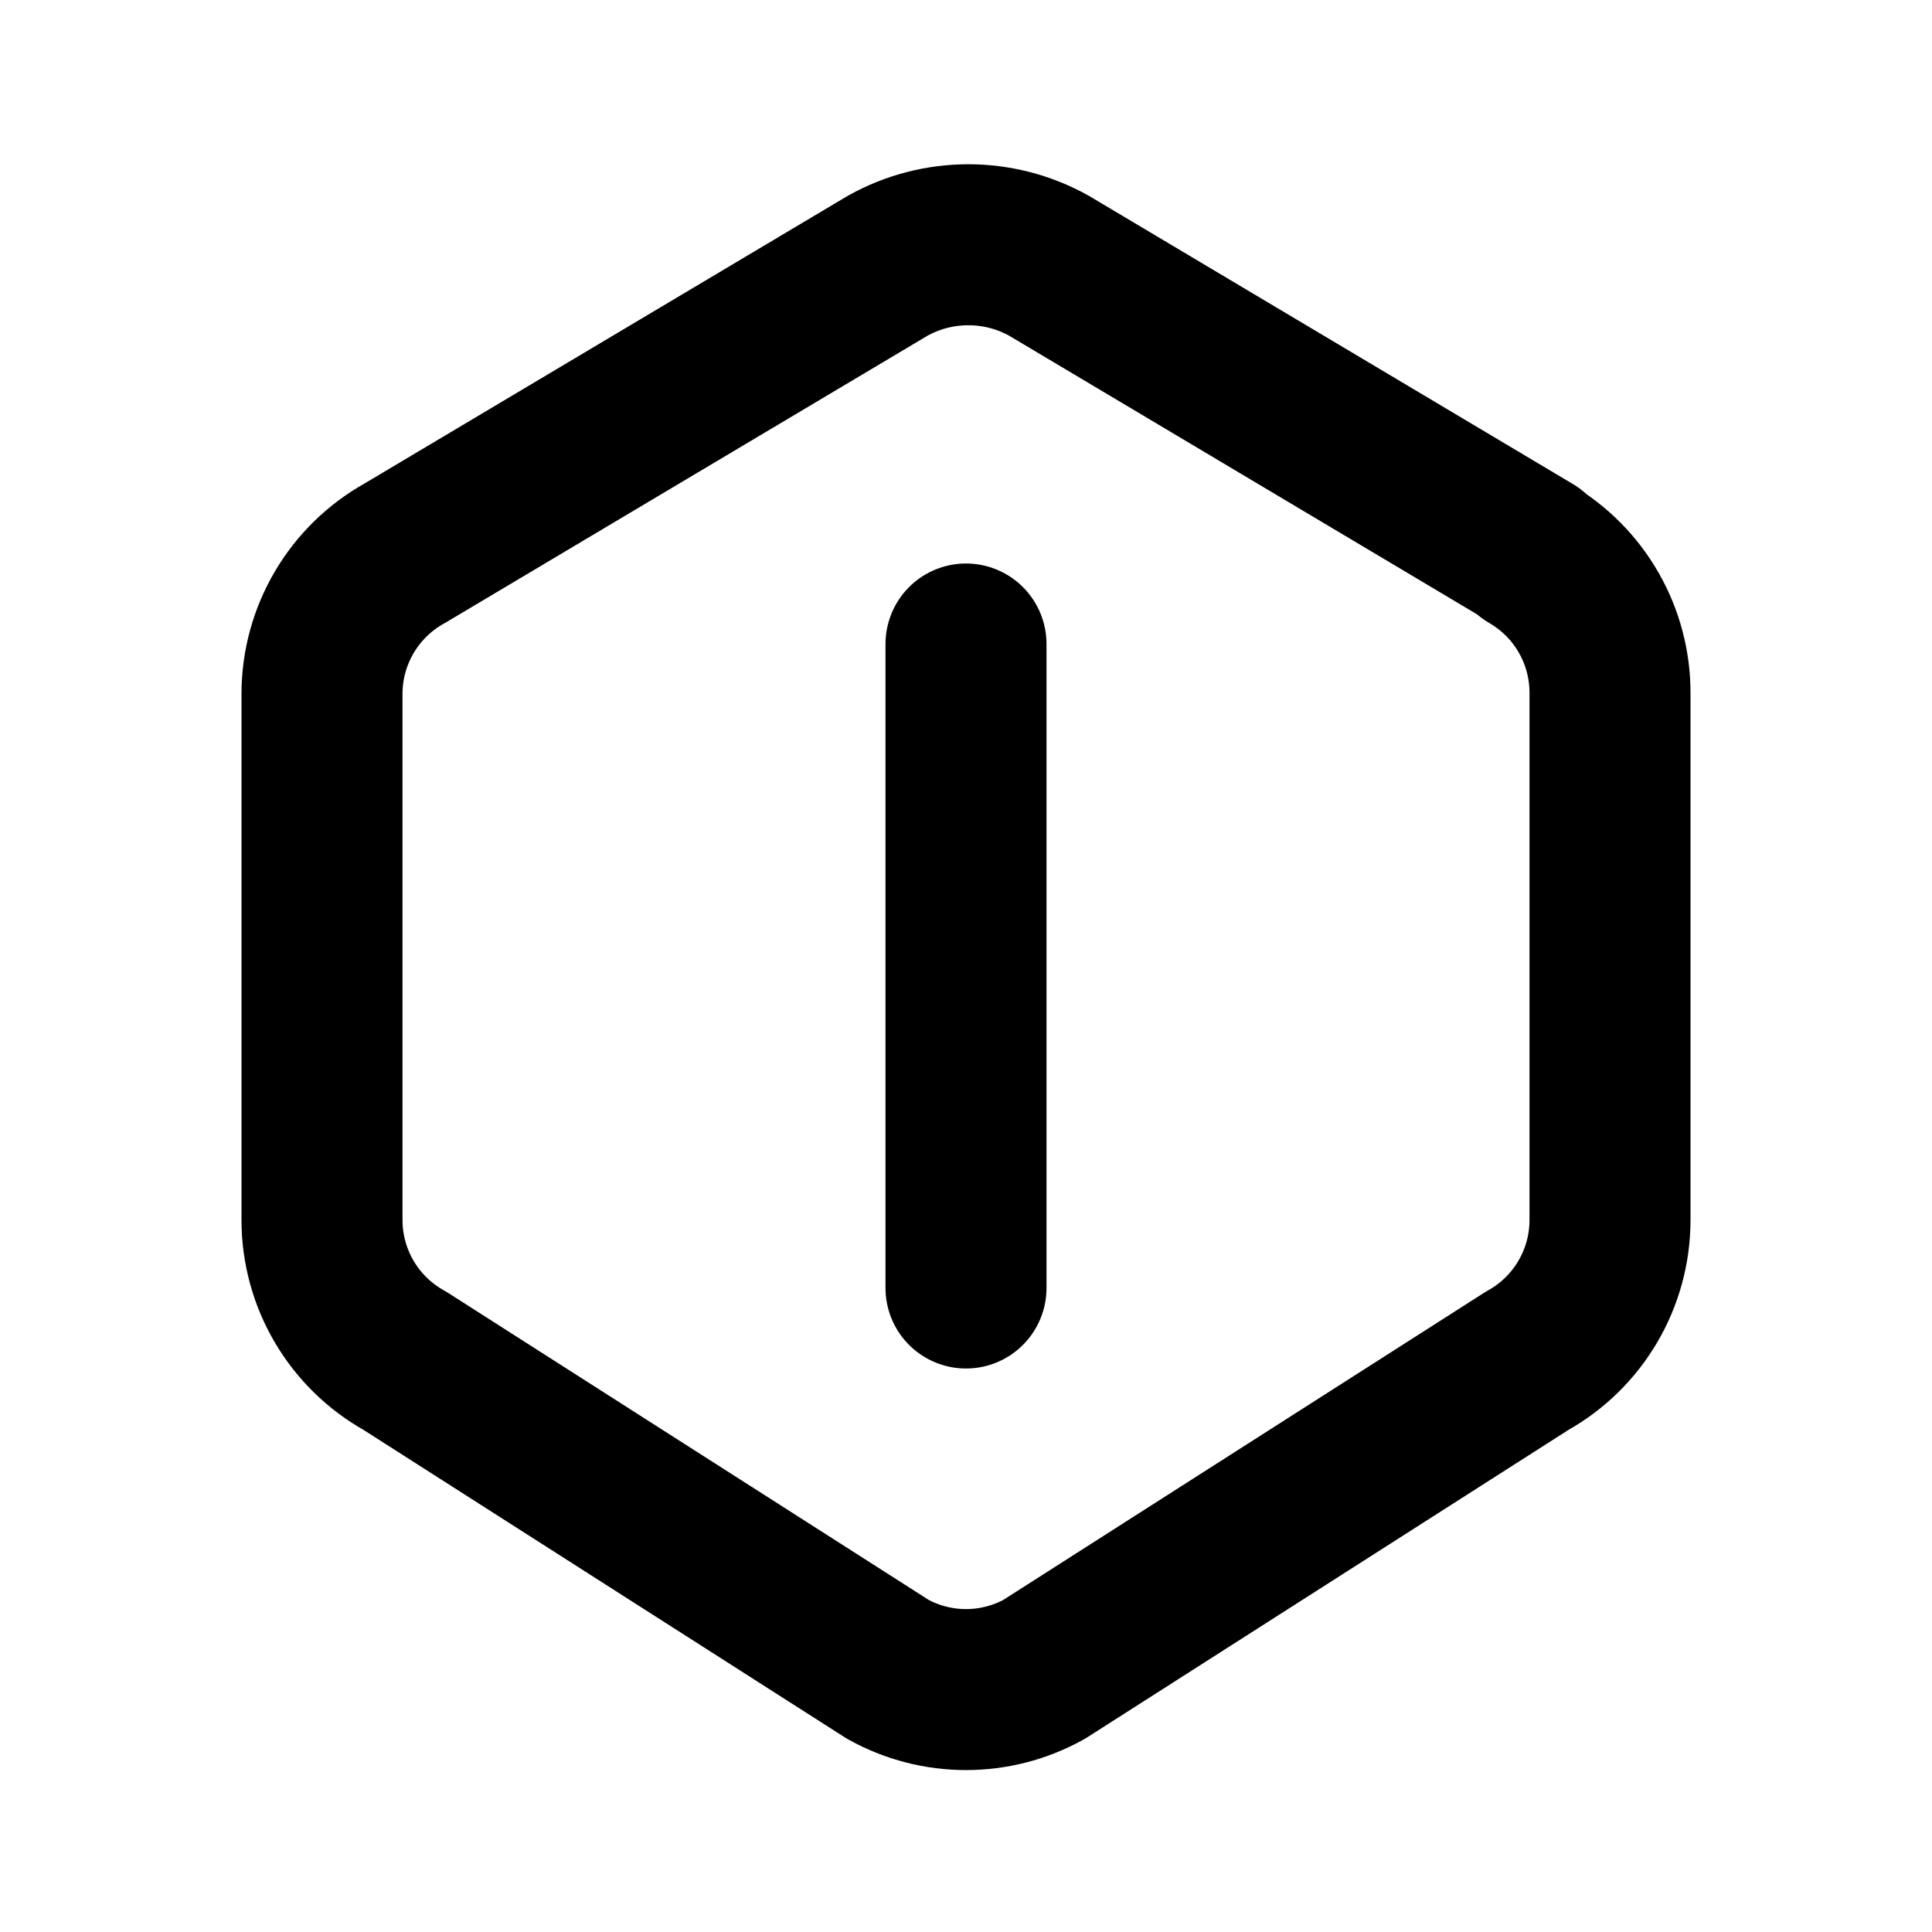
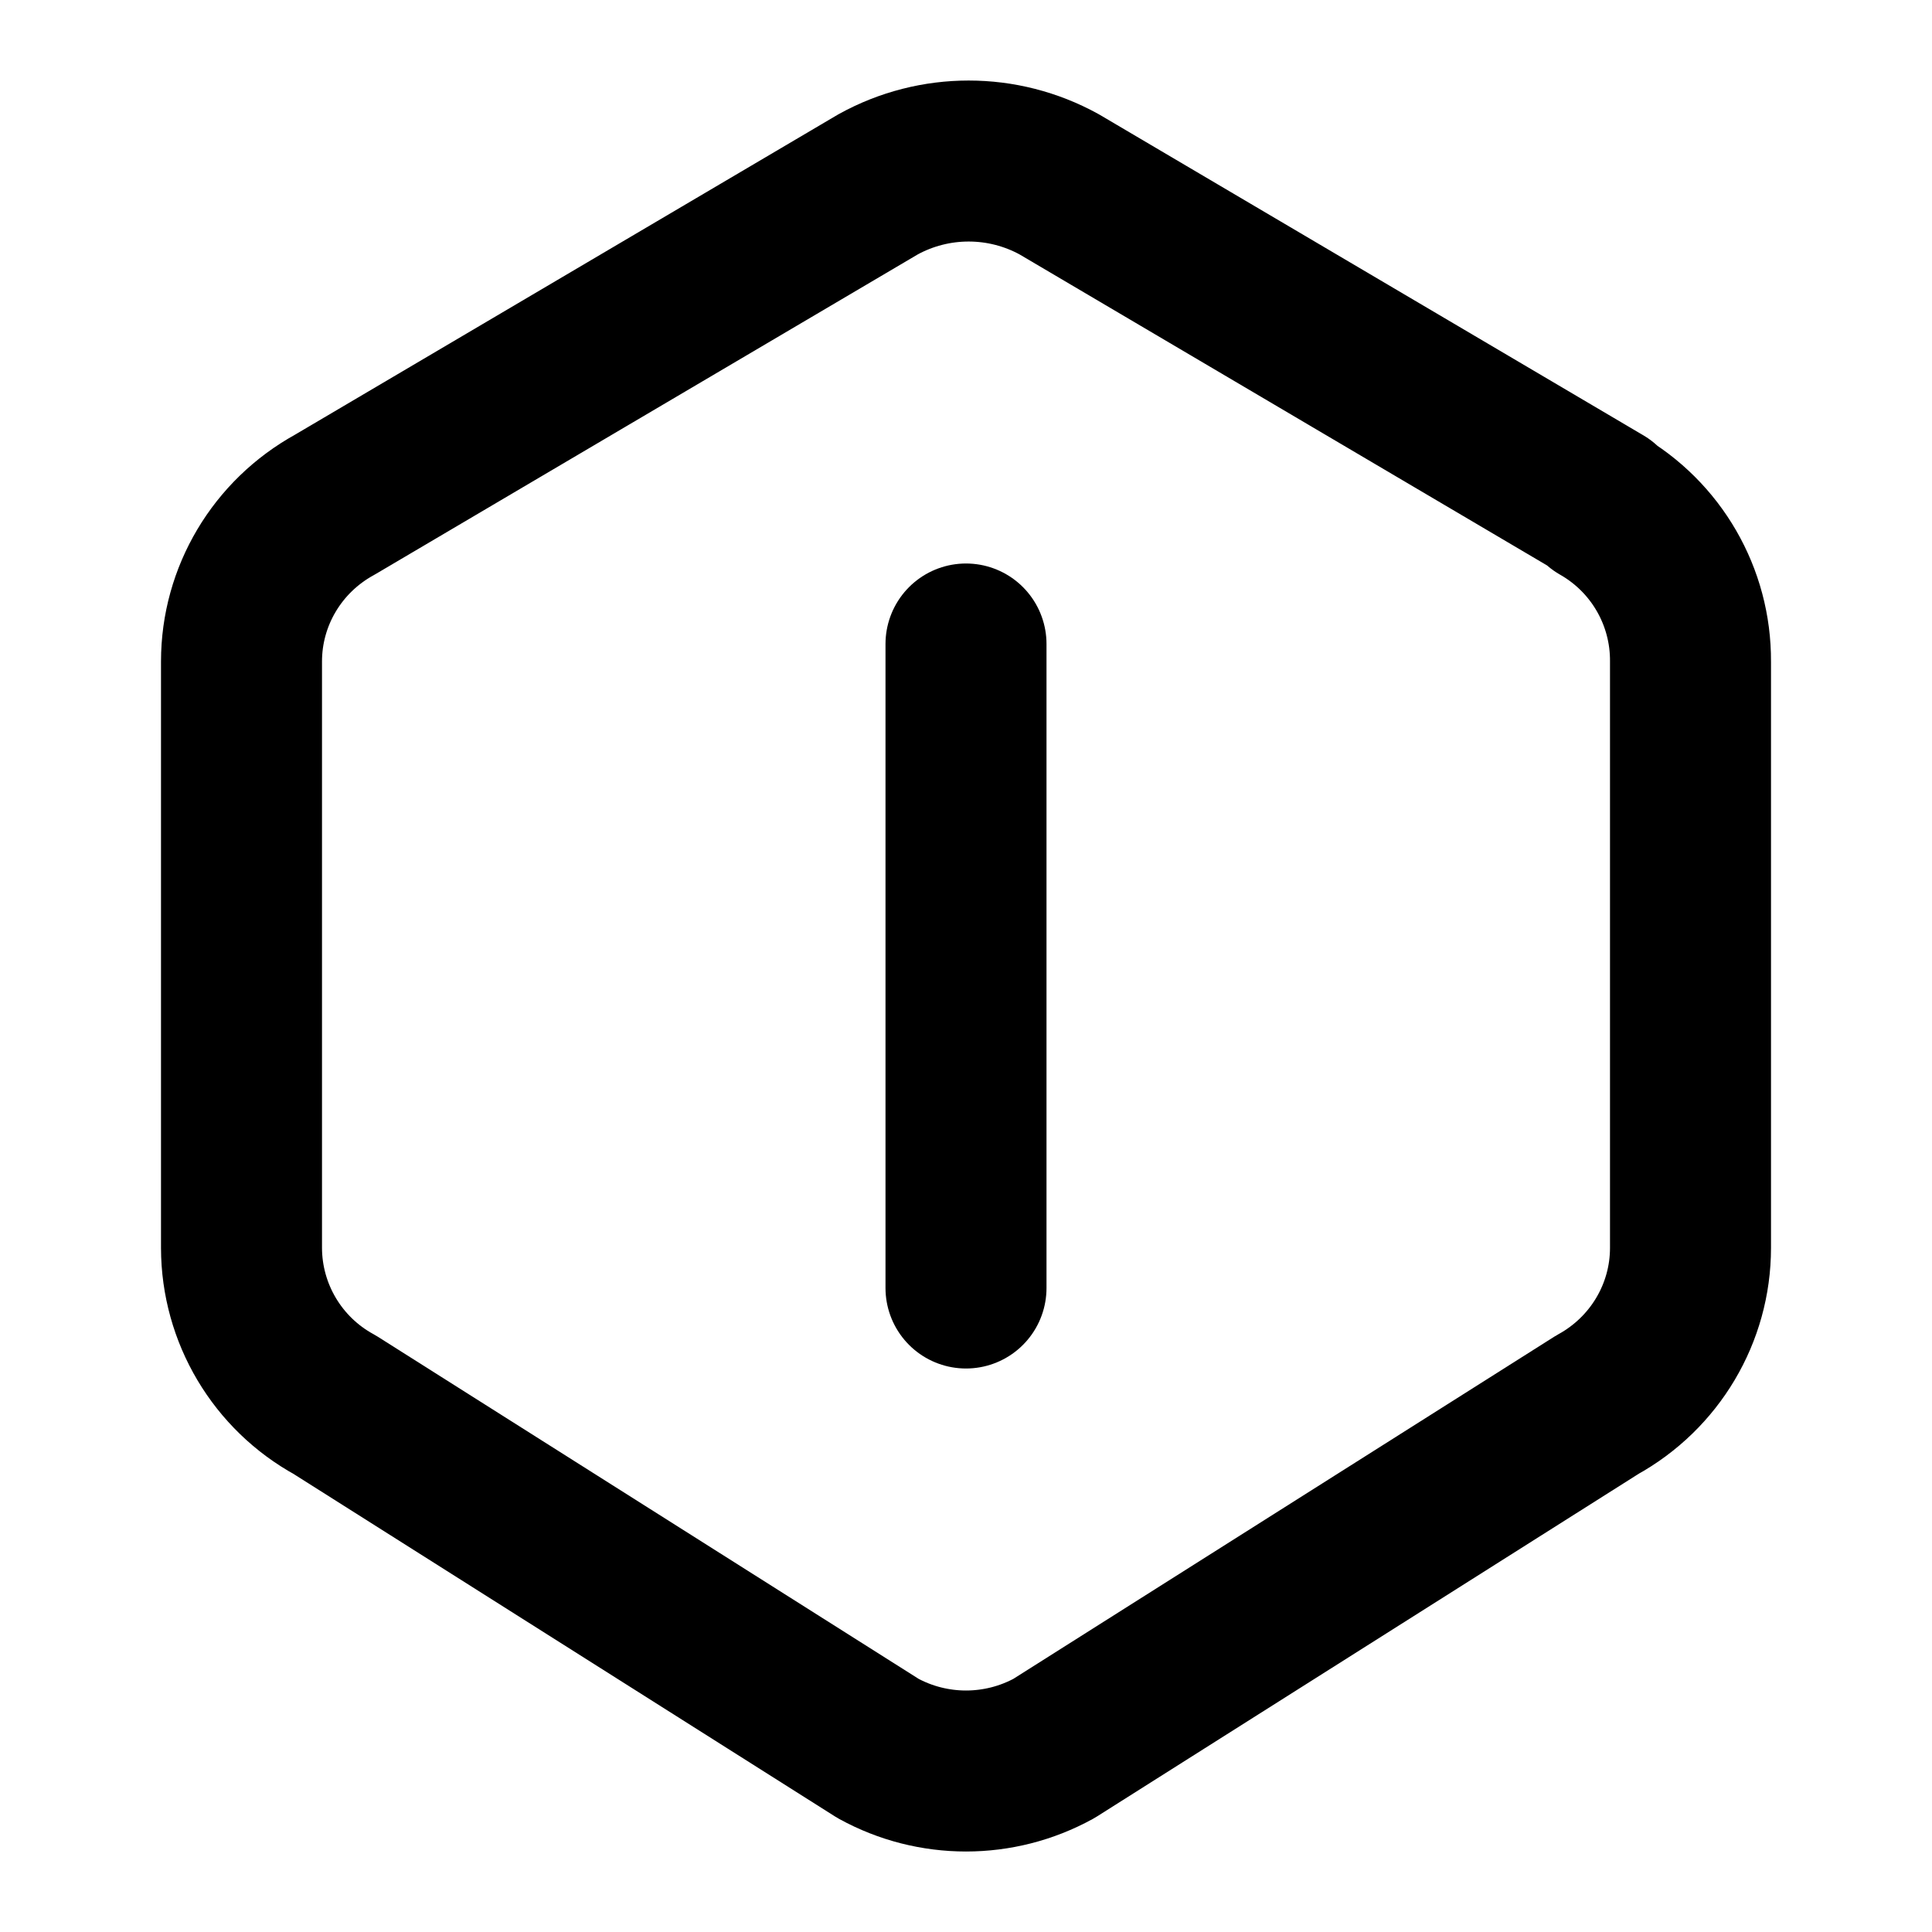
<svg xmlns="http://www.w3.org/2000/svg" class="icon icon-tabler icon-tabler-hexagon-letter-i" width="24" height="24" viewBox="0 0 24 24" stroke-width="2" stroke="currentColor" fill="none" stroke-linecap="round" stroke-linejoin="round">
  <path stroke="none" d="M0 0h24v24H0z" fill="none" />
-   <path d="M19 6.873a2 2 0 0 1 1 1.747v6.536a2 2 0 0 1 -1.029 1.748l-6 3.833a2 2 0 0 1 -1.942 0l-6 -3.833a2 2 0 0 1 -1.029 -1.747v-6.537a2 2 0 0 1 1.029 -1.748l6 -3.572a2.056 2.056 0 0 1 2 0l6 3.573h-.029z" />
+   <path d="M19.875 6.27a2.225 2.225 0 0 1 1.125 1.948v7.284c0 .809 -.443 1.555 -1.158 1.948l-6.75 4.27a2.269 2.269 0 0 1 -2.184 0l-6.75 -4.27a2.225 2.225 0 0 1 -1.158 -1.948v-7.285c0 -.809 .443 -1.554 1.158 -1.947l6.75 -3.98a2.33 2.33 0 0 1 2.25 0l6.75 3.98h-.033z" />
  <path d="M12 8v8" />
</svg>
